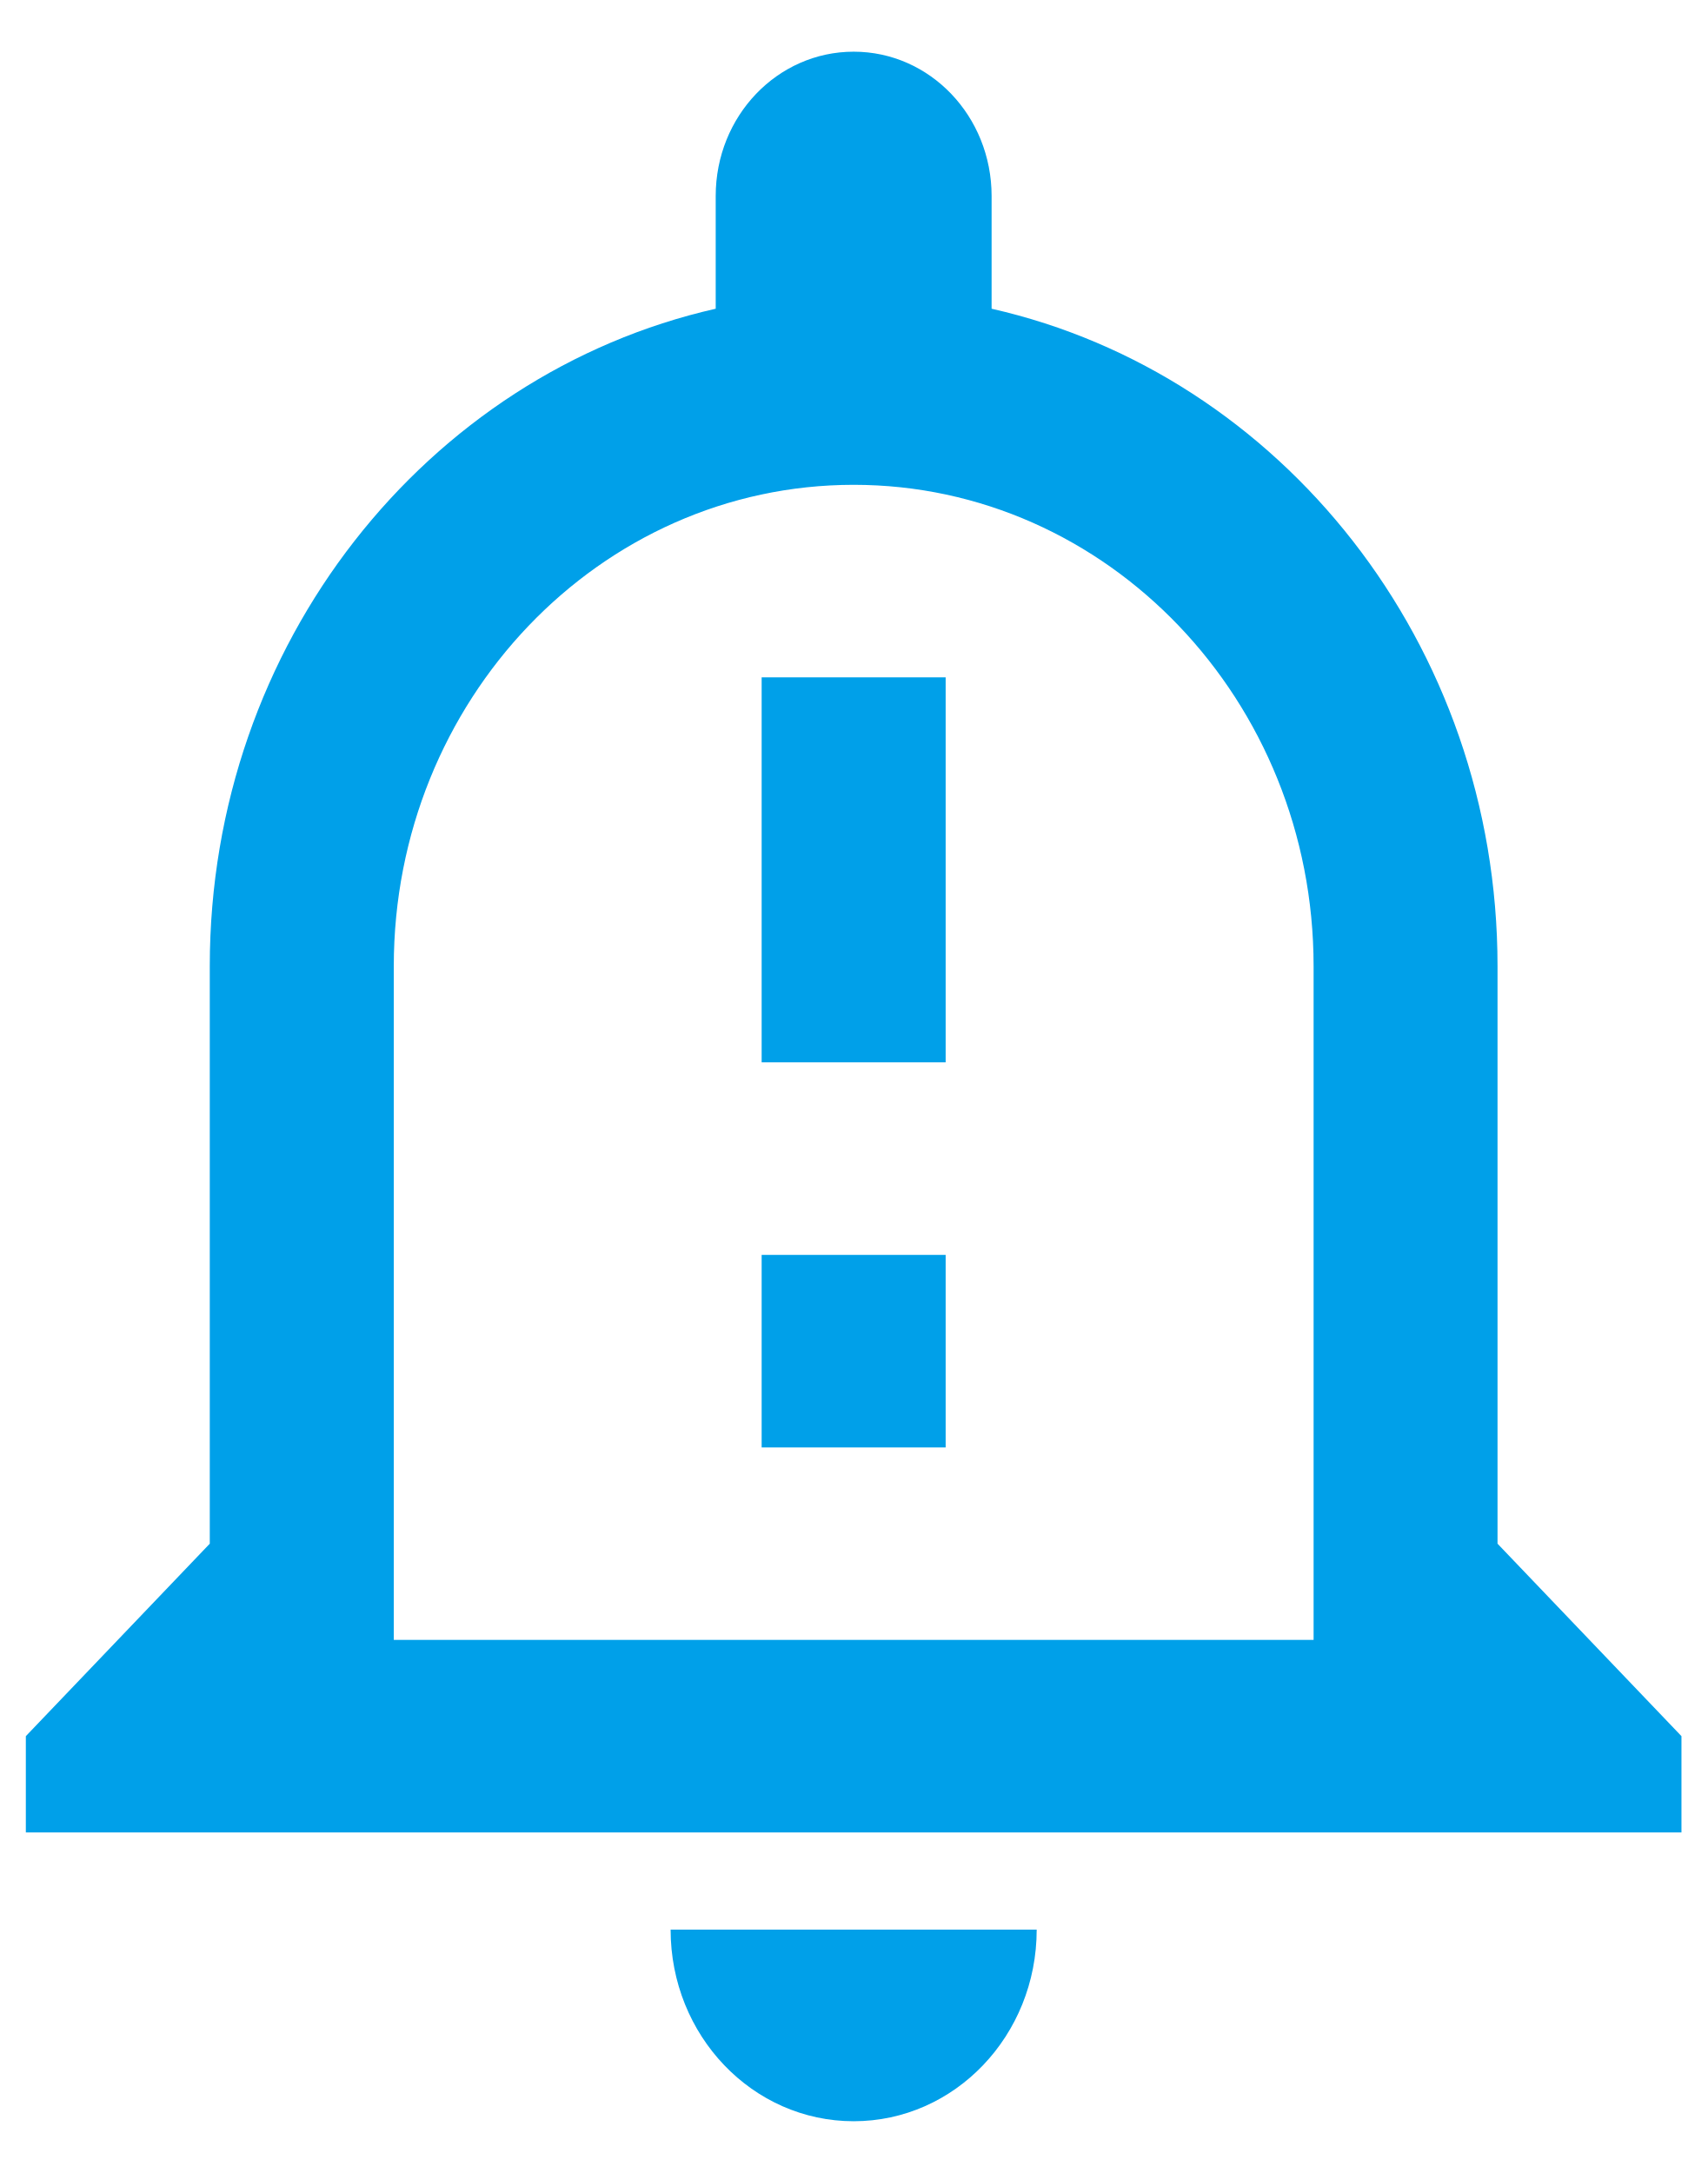
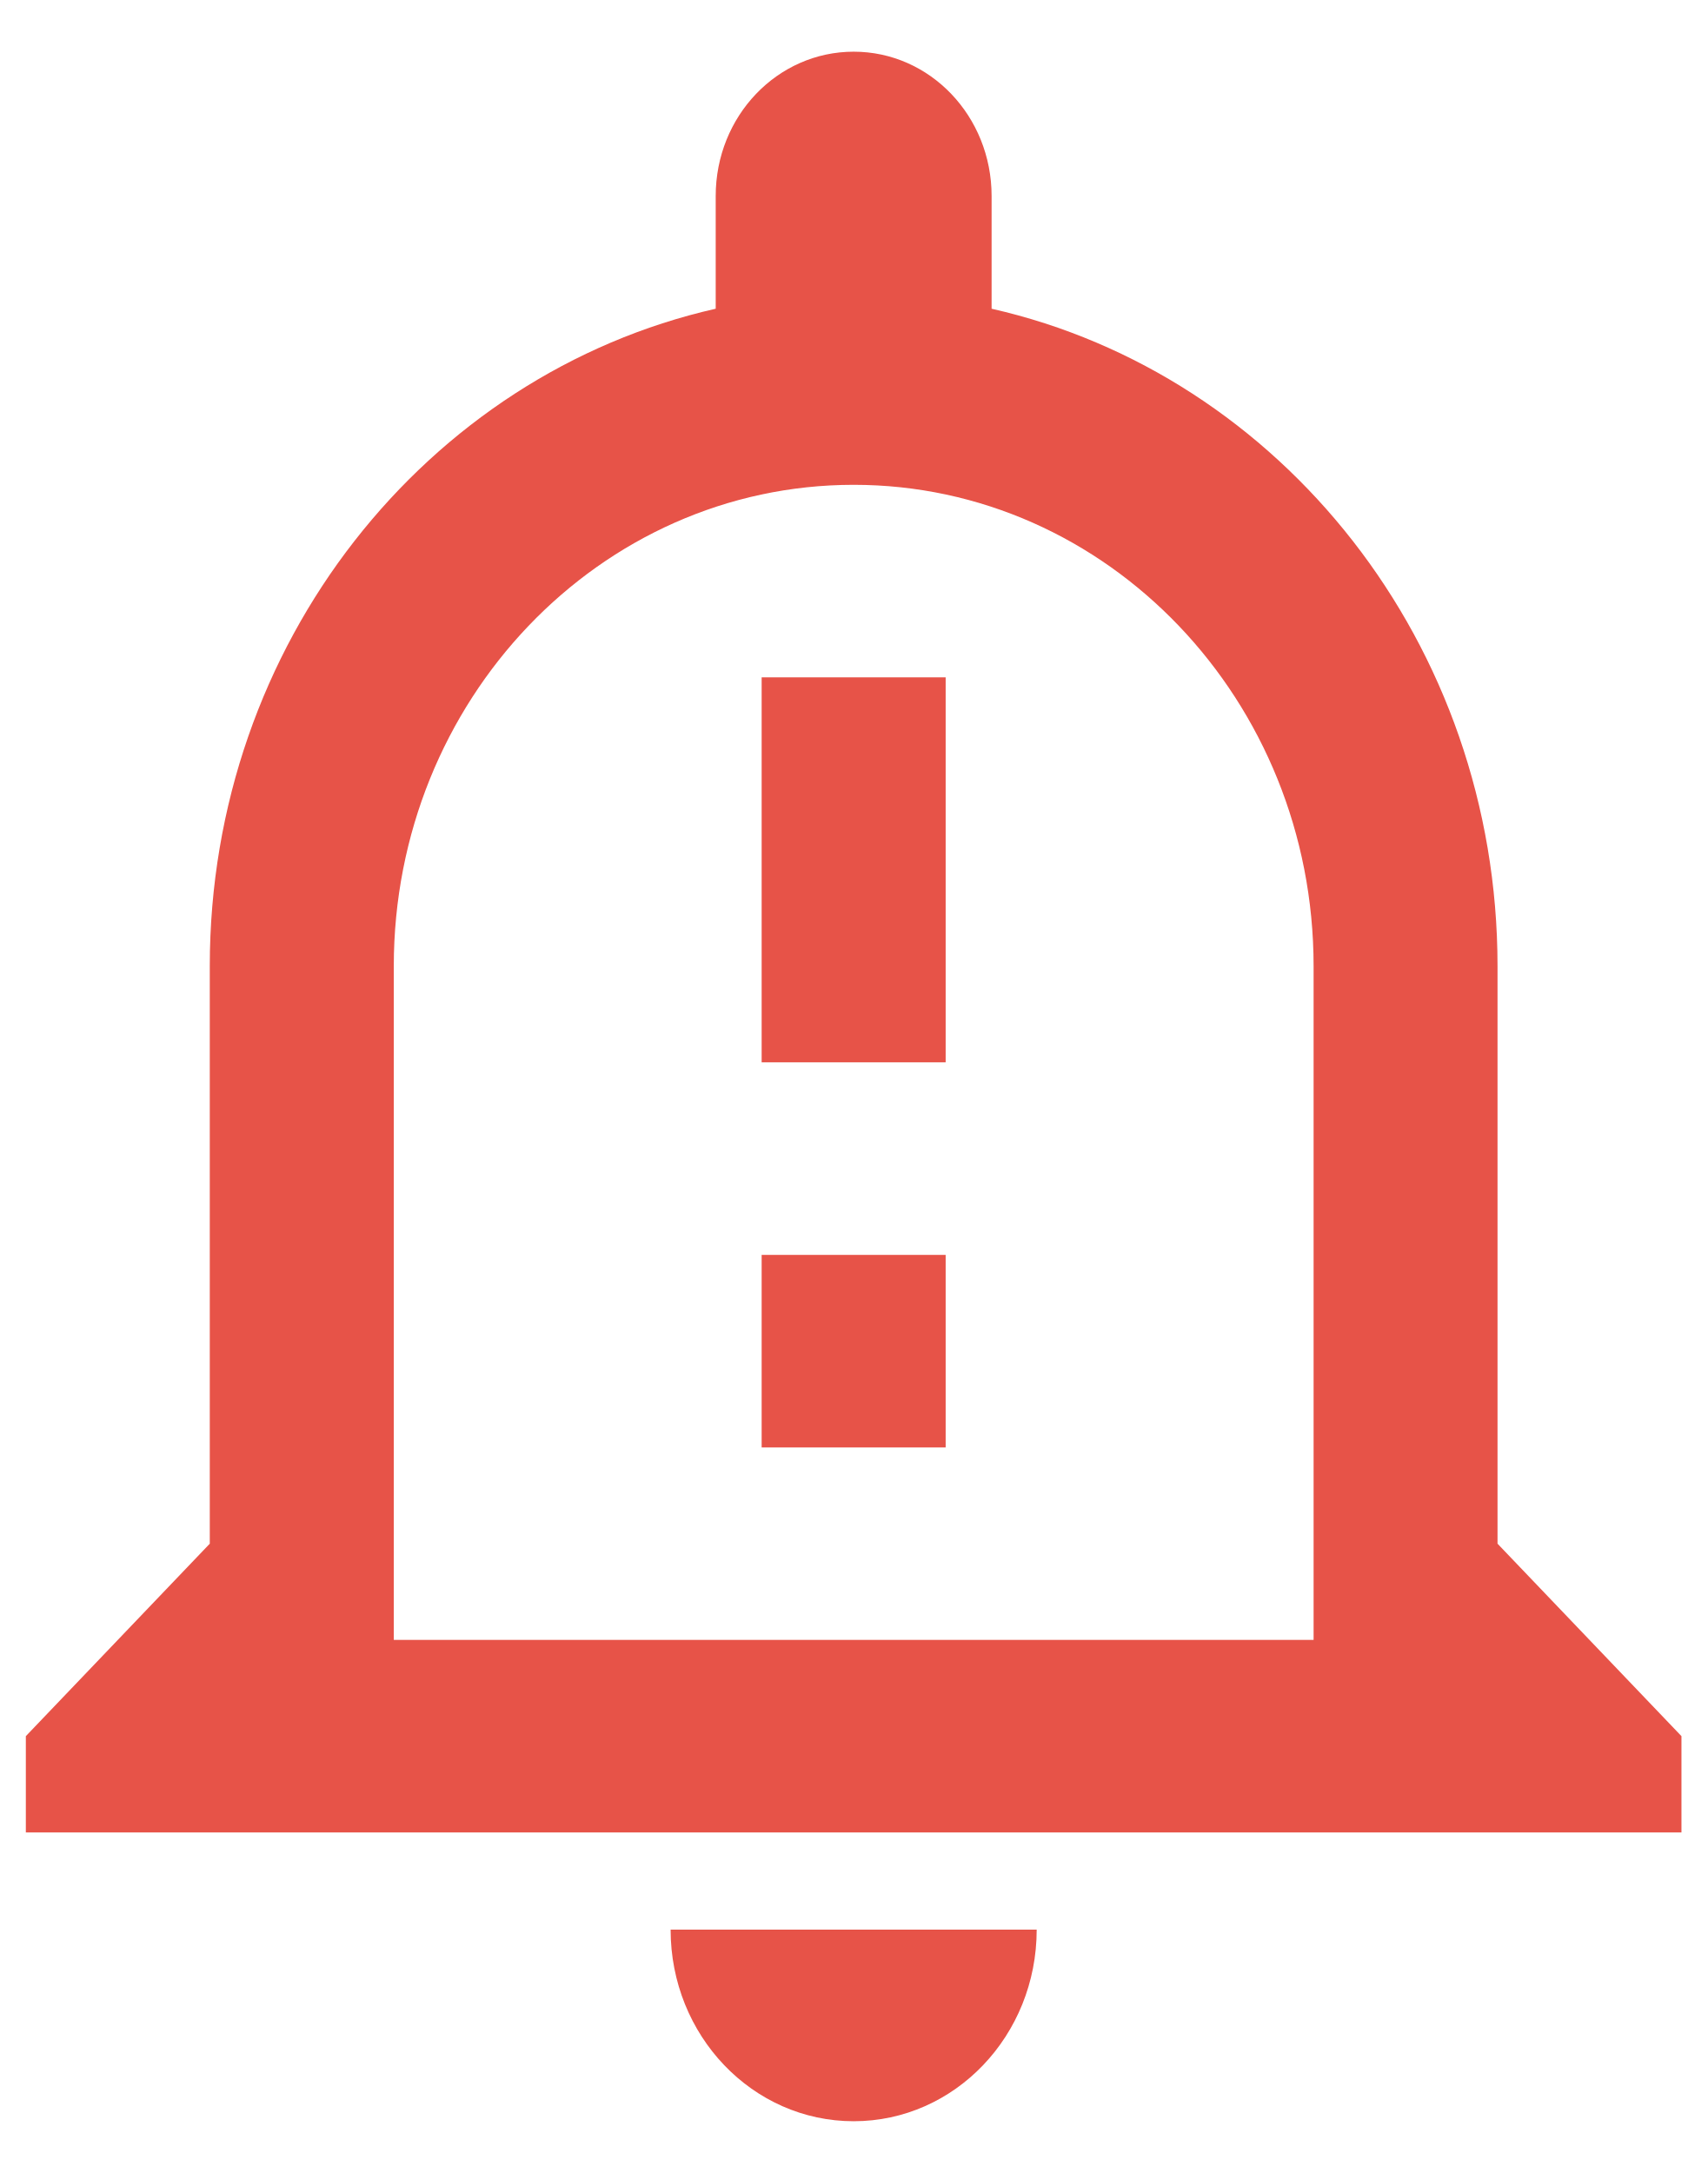
<svg xmlns="http://www.w3.org/2000/svg" width="22" height="28" viewBox="0 0 22 28" fill="none">
-   <path d="M8.641 24.864C8.641 26.229 9.696 27.333 11 27.333C12.303 27.333 13.358 26.229 13.358 24.864H8.641ZM11 6.247C14.271 6.247 16.926 9.026 16.926 12.449V21.131H5.074V12.449C5.074 9.026 7.729 6.247 11 6.247ZM11 0.666C10.016 0.666 9.222 1.497 9.222 2.526V3.978C5.5 4.821 2.703 8.294 2.703 12.449V19.891L0.333 22.371V23.612H21.666V22.371L19.296 19.891V12.449C19.296 8.294 16.499 4.821 12.777 3.978V2.526C12.777 1.497 11.983 0.666 11 0.666ZM9.814 8.728H12.185V13.689H9.814V8.728ZM9.814 16.17H12.185V18.651H9.814V16.17Z" fill="#00A0E9" />
+   <path d="M8.641 24.864C8.641 26.229 9.696 27.333 11 27.333C12.303 27.333 13.358 26.229 13.358 24.864H8.641ZM11 6.247C14.271 6.247 16.926 9.026 16.926 12.449V21.131H5.074V12.449C5.074 9.026 7.729 6.247 11 6.247ZM11 0.666C10.016 0.666 9.222 1.497 9.222 2.526V3.978C5.5 4.821 2.703 8.294 2.703 12.449V19.891L0.333 22.371V23.612H21.666V22.371L19.296 19.891V12.449C19.296 8.294 16.499 4.821 12.777 3.978V2.526C12.777 1.497 11.983 0.666 11 0.666ZM9.814 8.728H12.185V13.689H9.814V8.728ZM9.814 16.17H12.185V18.651H9.814V16.17Z" fill="#e75348" />
</svg>
